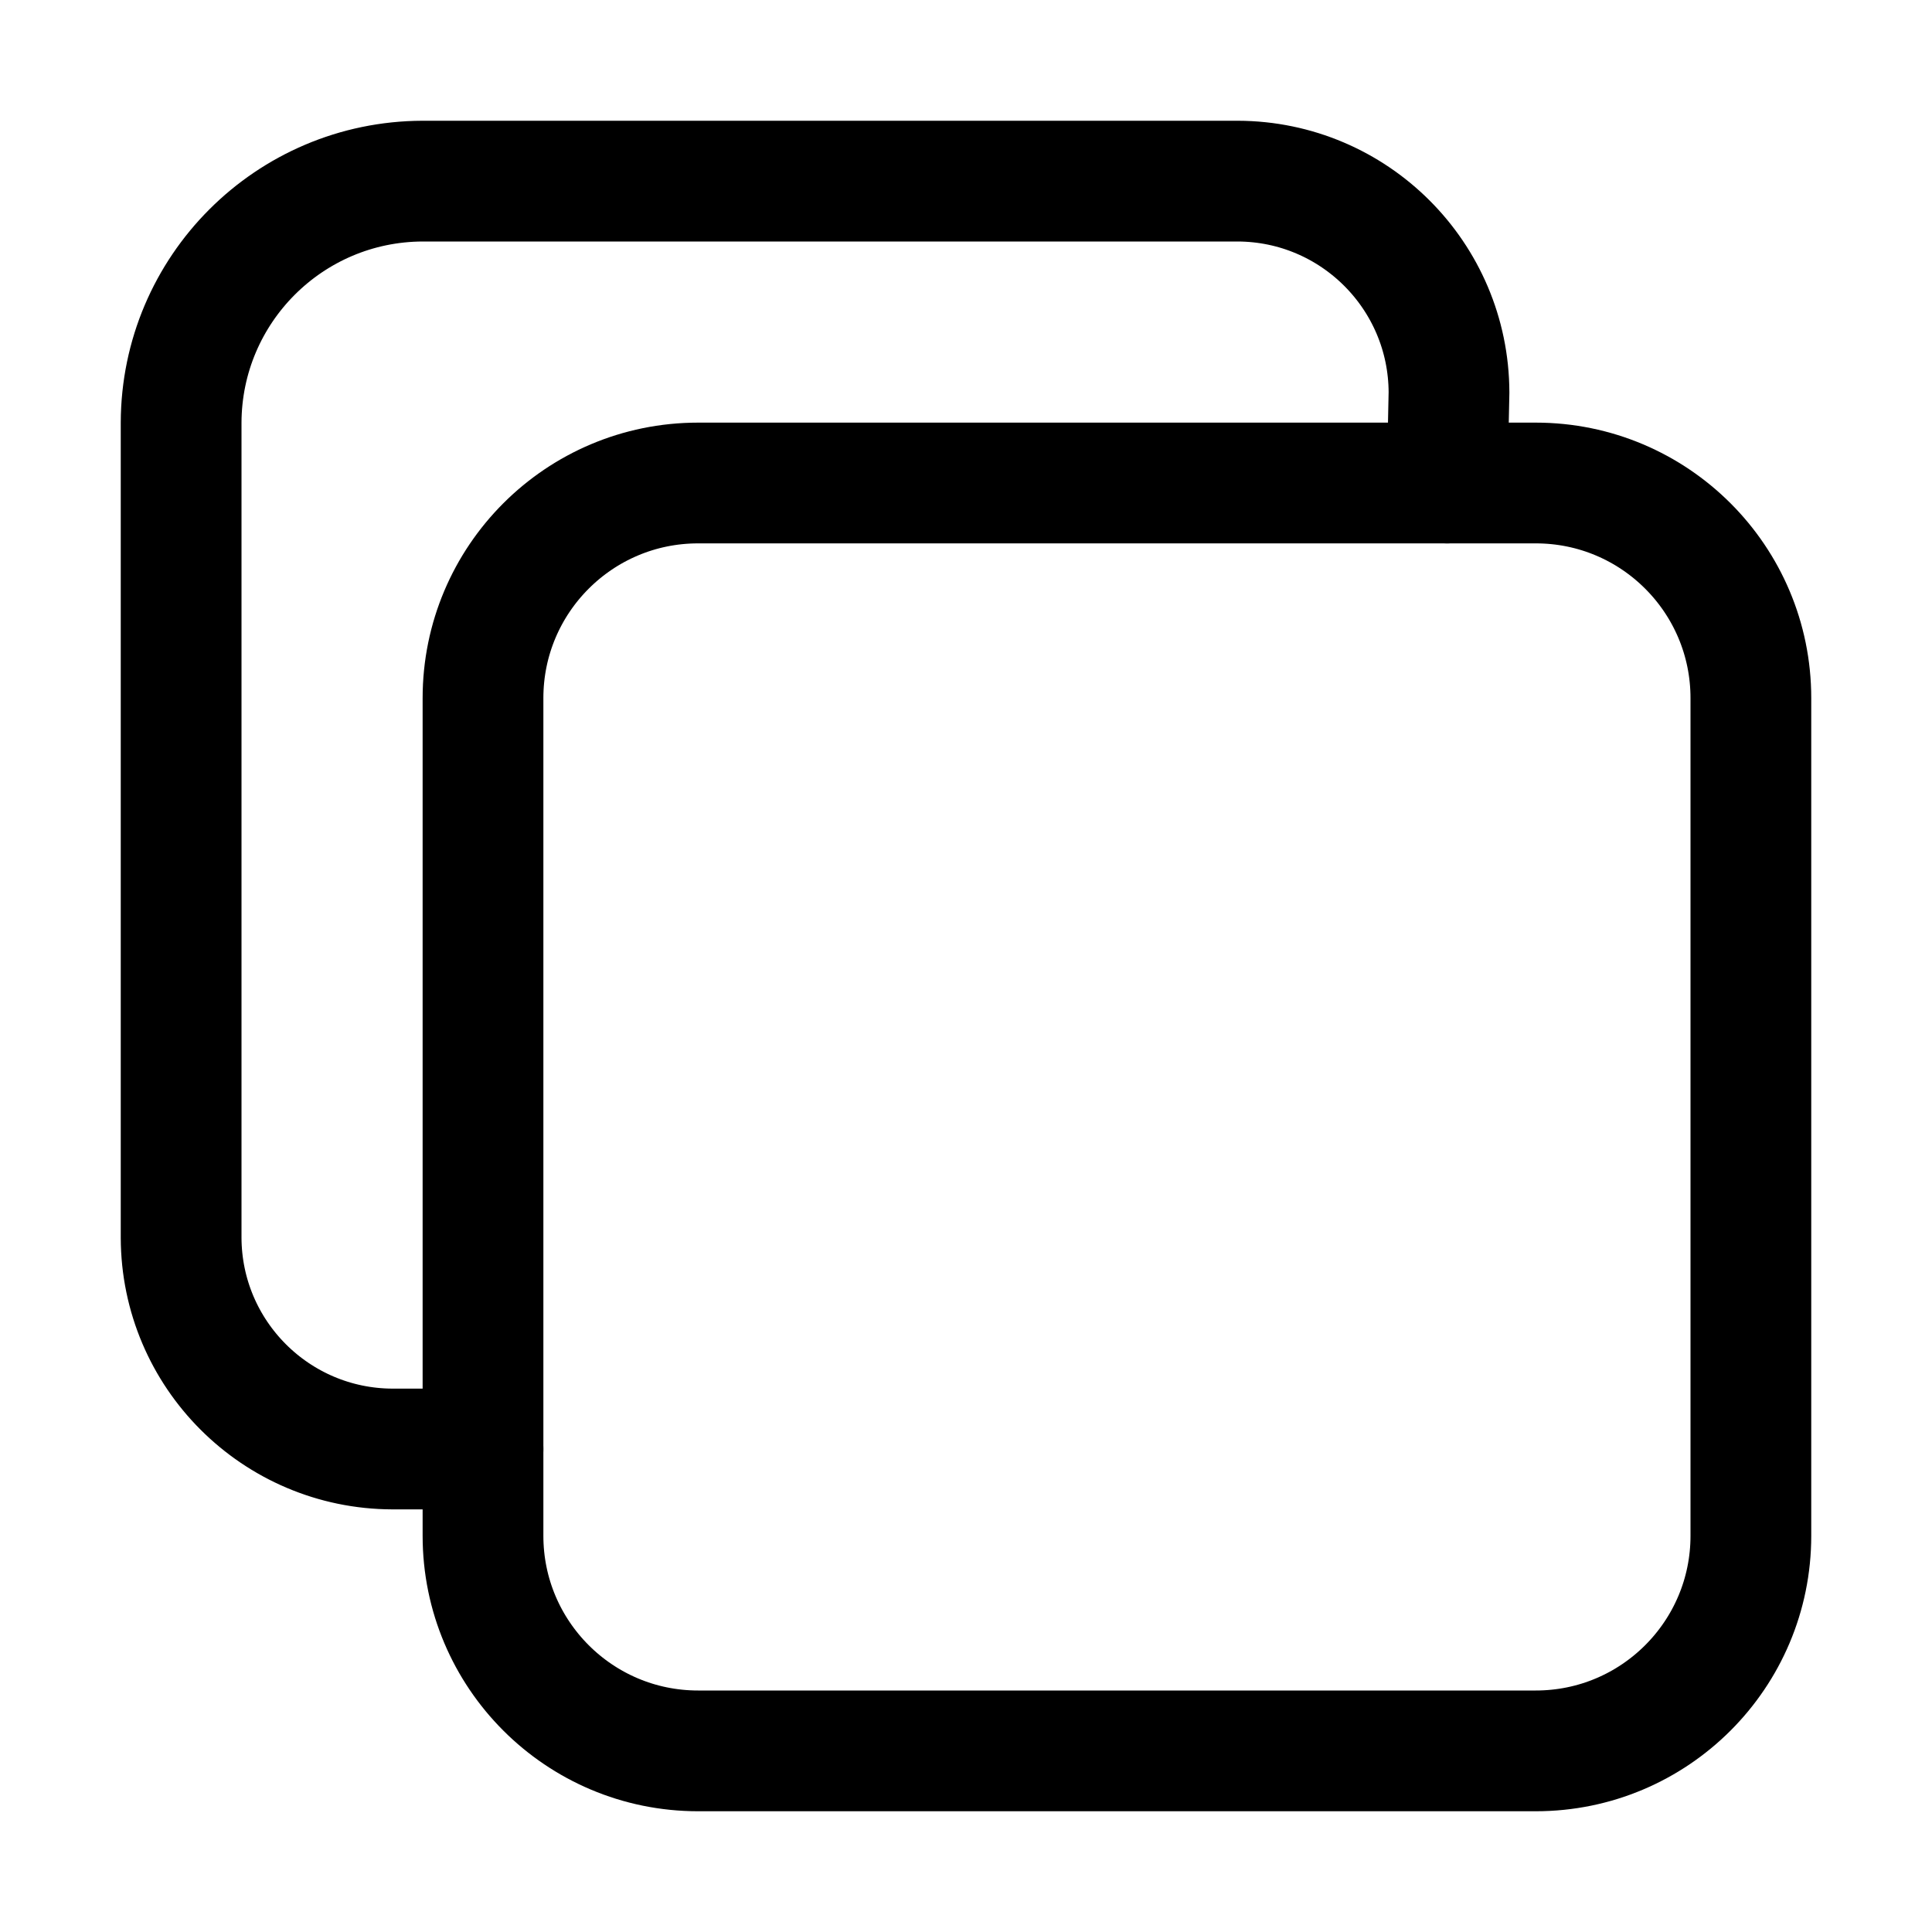
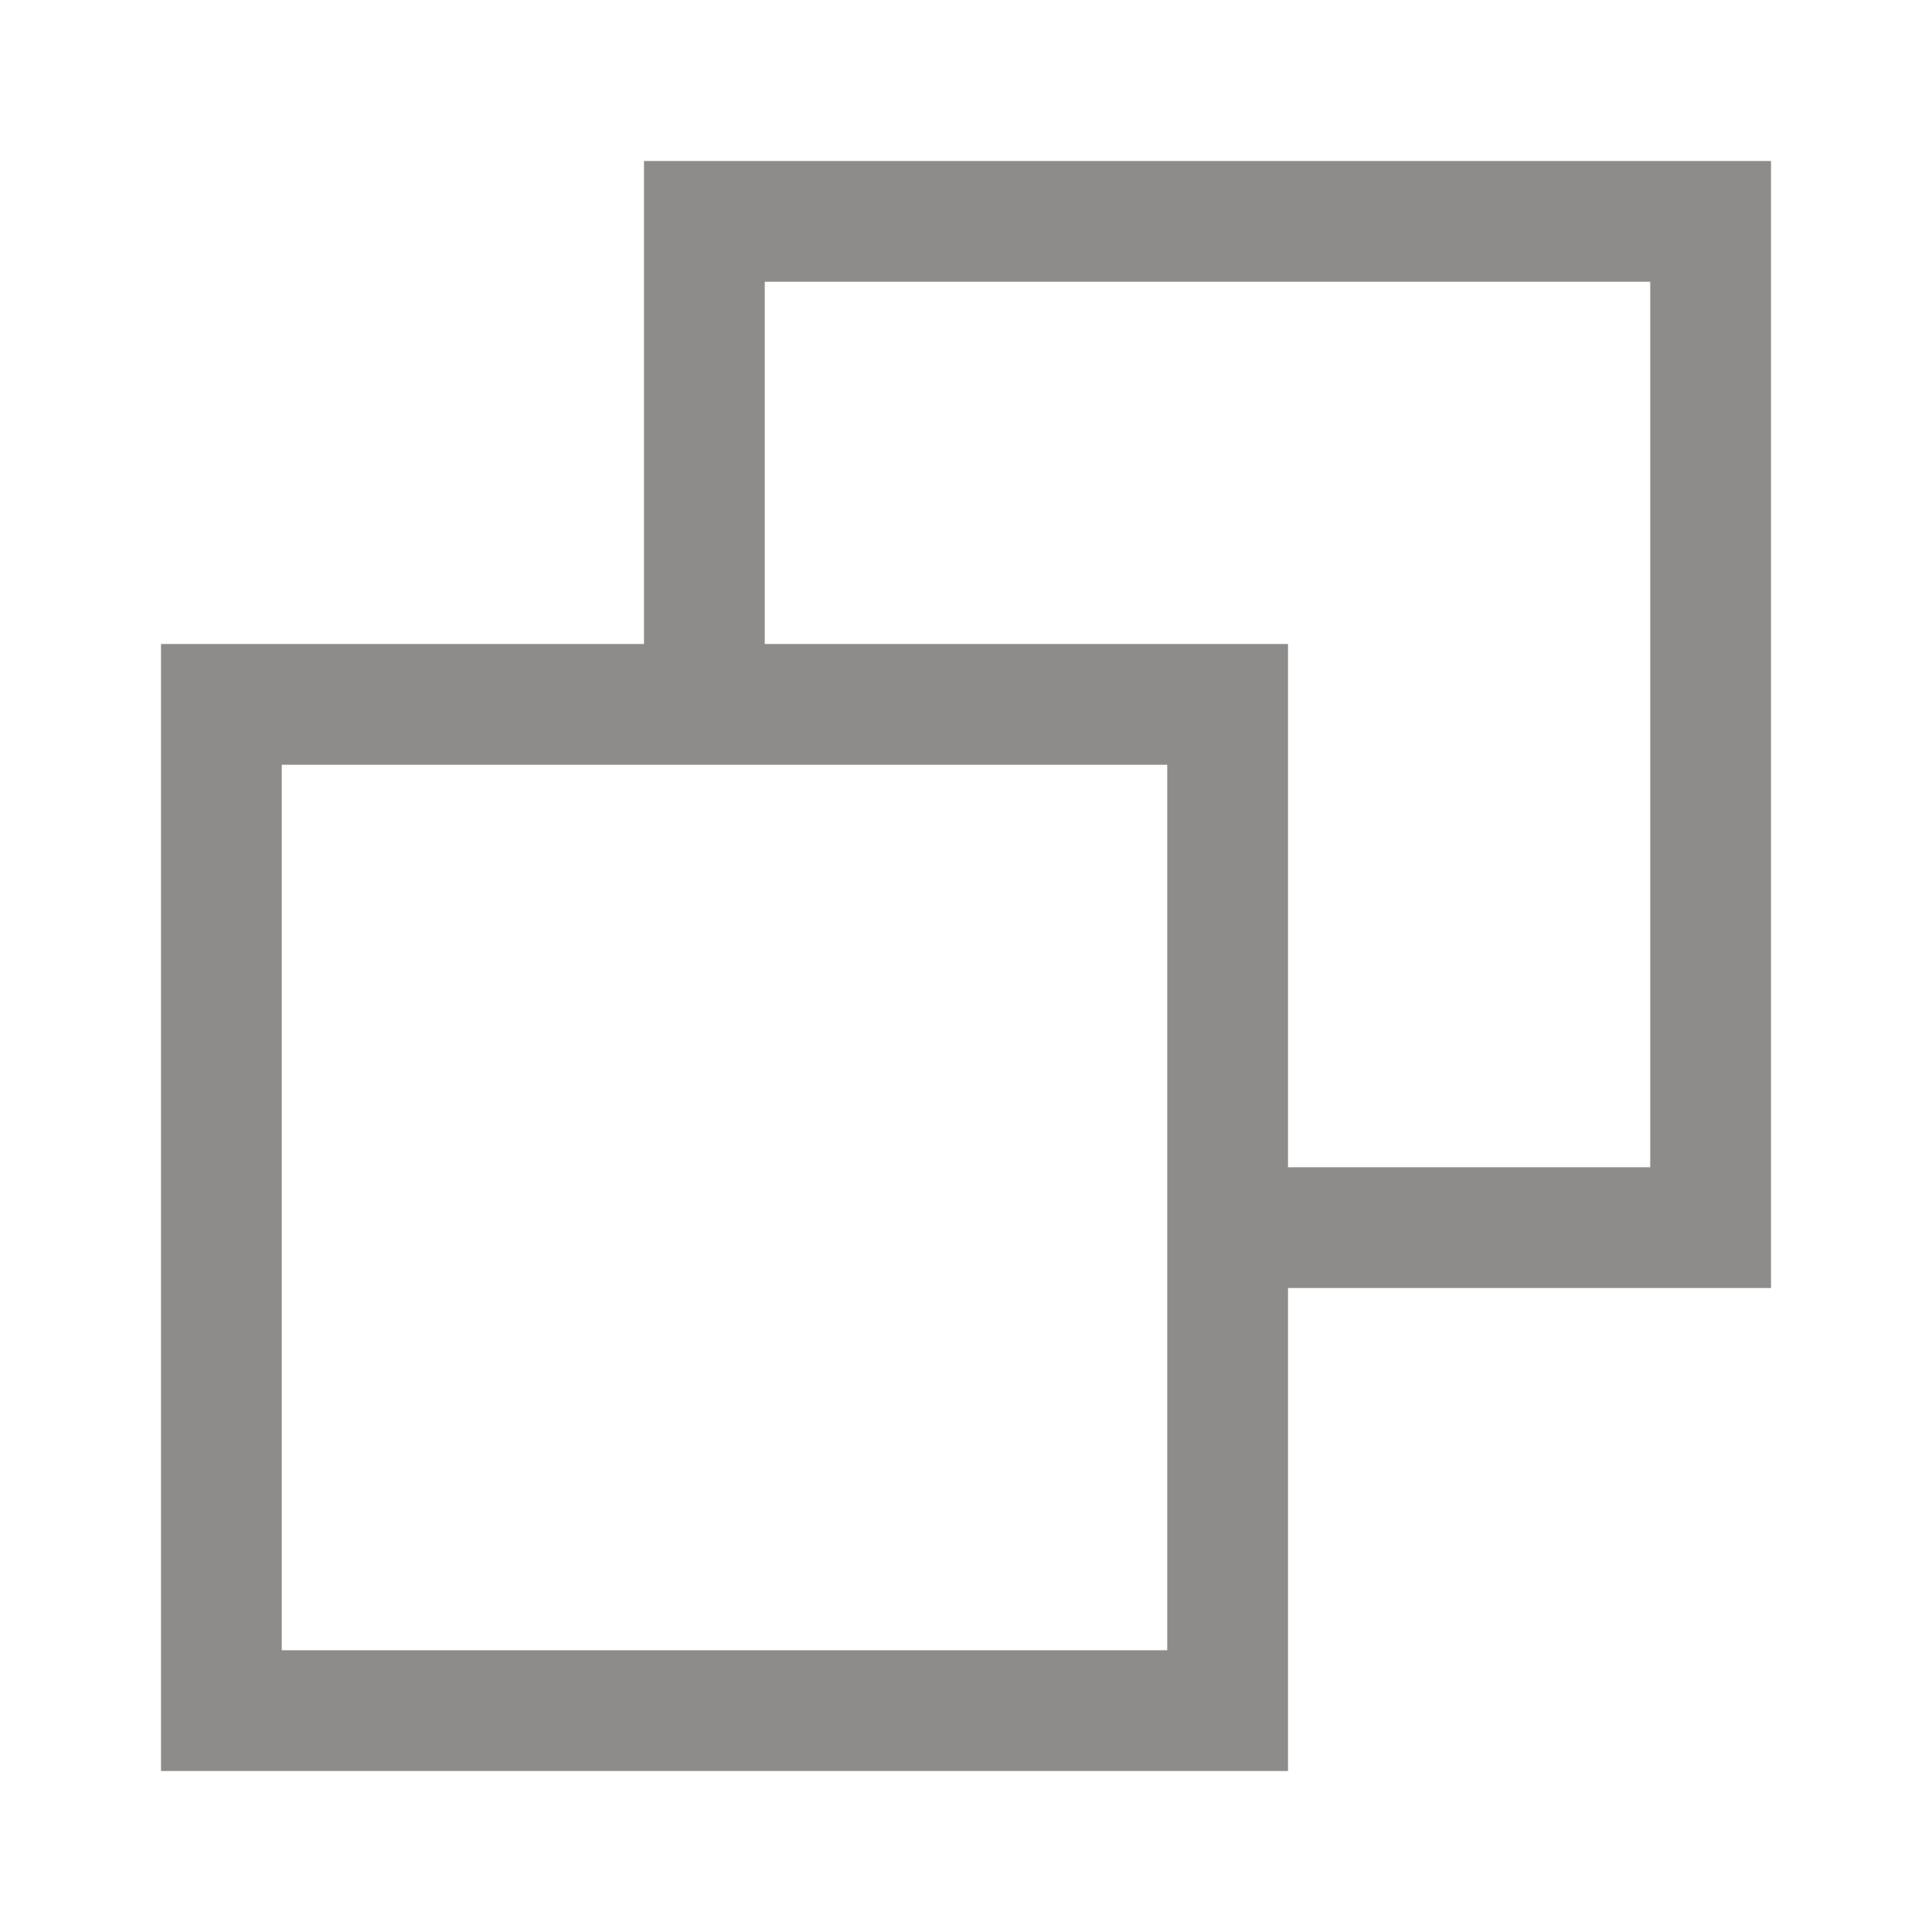
- <svg xmlns="http://www.w3.org/2000/svg" width="32" height="32" viewBox="0 0 512 512">
-   <rect width="336" height="336" x="128" y="128" fill="none" stroke="currentColor" stroke-linejoin="round" stroke-width="32" rx="57" ry="57" />
-   <path fill="none" stroke="currentColor" stroke-linecap="round" stroke-linejoin="round" stroke-width="32" d="m383.5 128l.5-24a56.16 56.16 0 0 0-56-56H112a64.19 64.19 0 0 0-64 64v216a56.16 56.16 0 0 0 56 56h24" />
+ <svg xmlns="http://www.w3.org/2000/svg" width="24" height="24" viewBox="0 0 24 24" fill="none">
+   <path d="M8.75 8.75V2.75H21.25V15.25H15.25M15.25 8.75H2.75V21.25H15.25V8.75Z" stroke="#8E8B8B" stroke-width="1.5" stroke-linecap="square" />
</svg>
